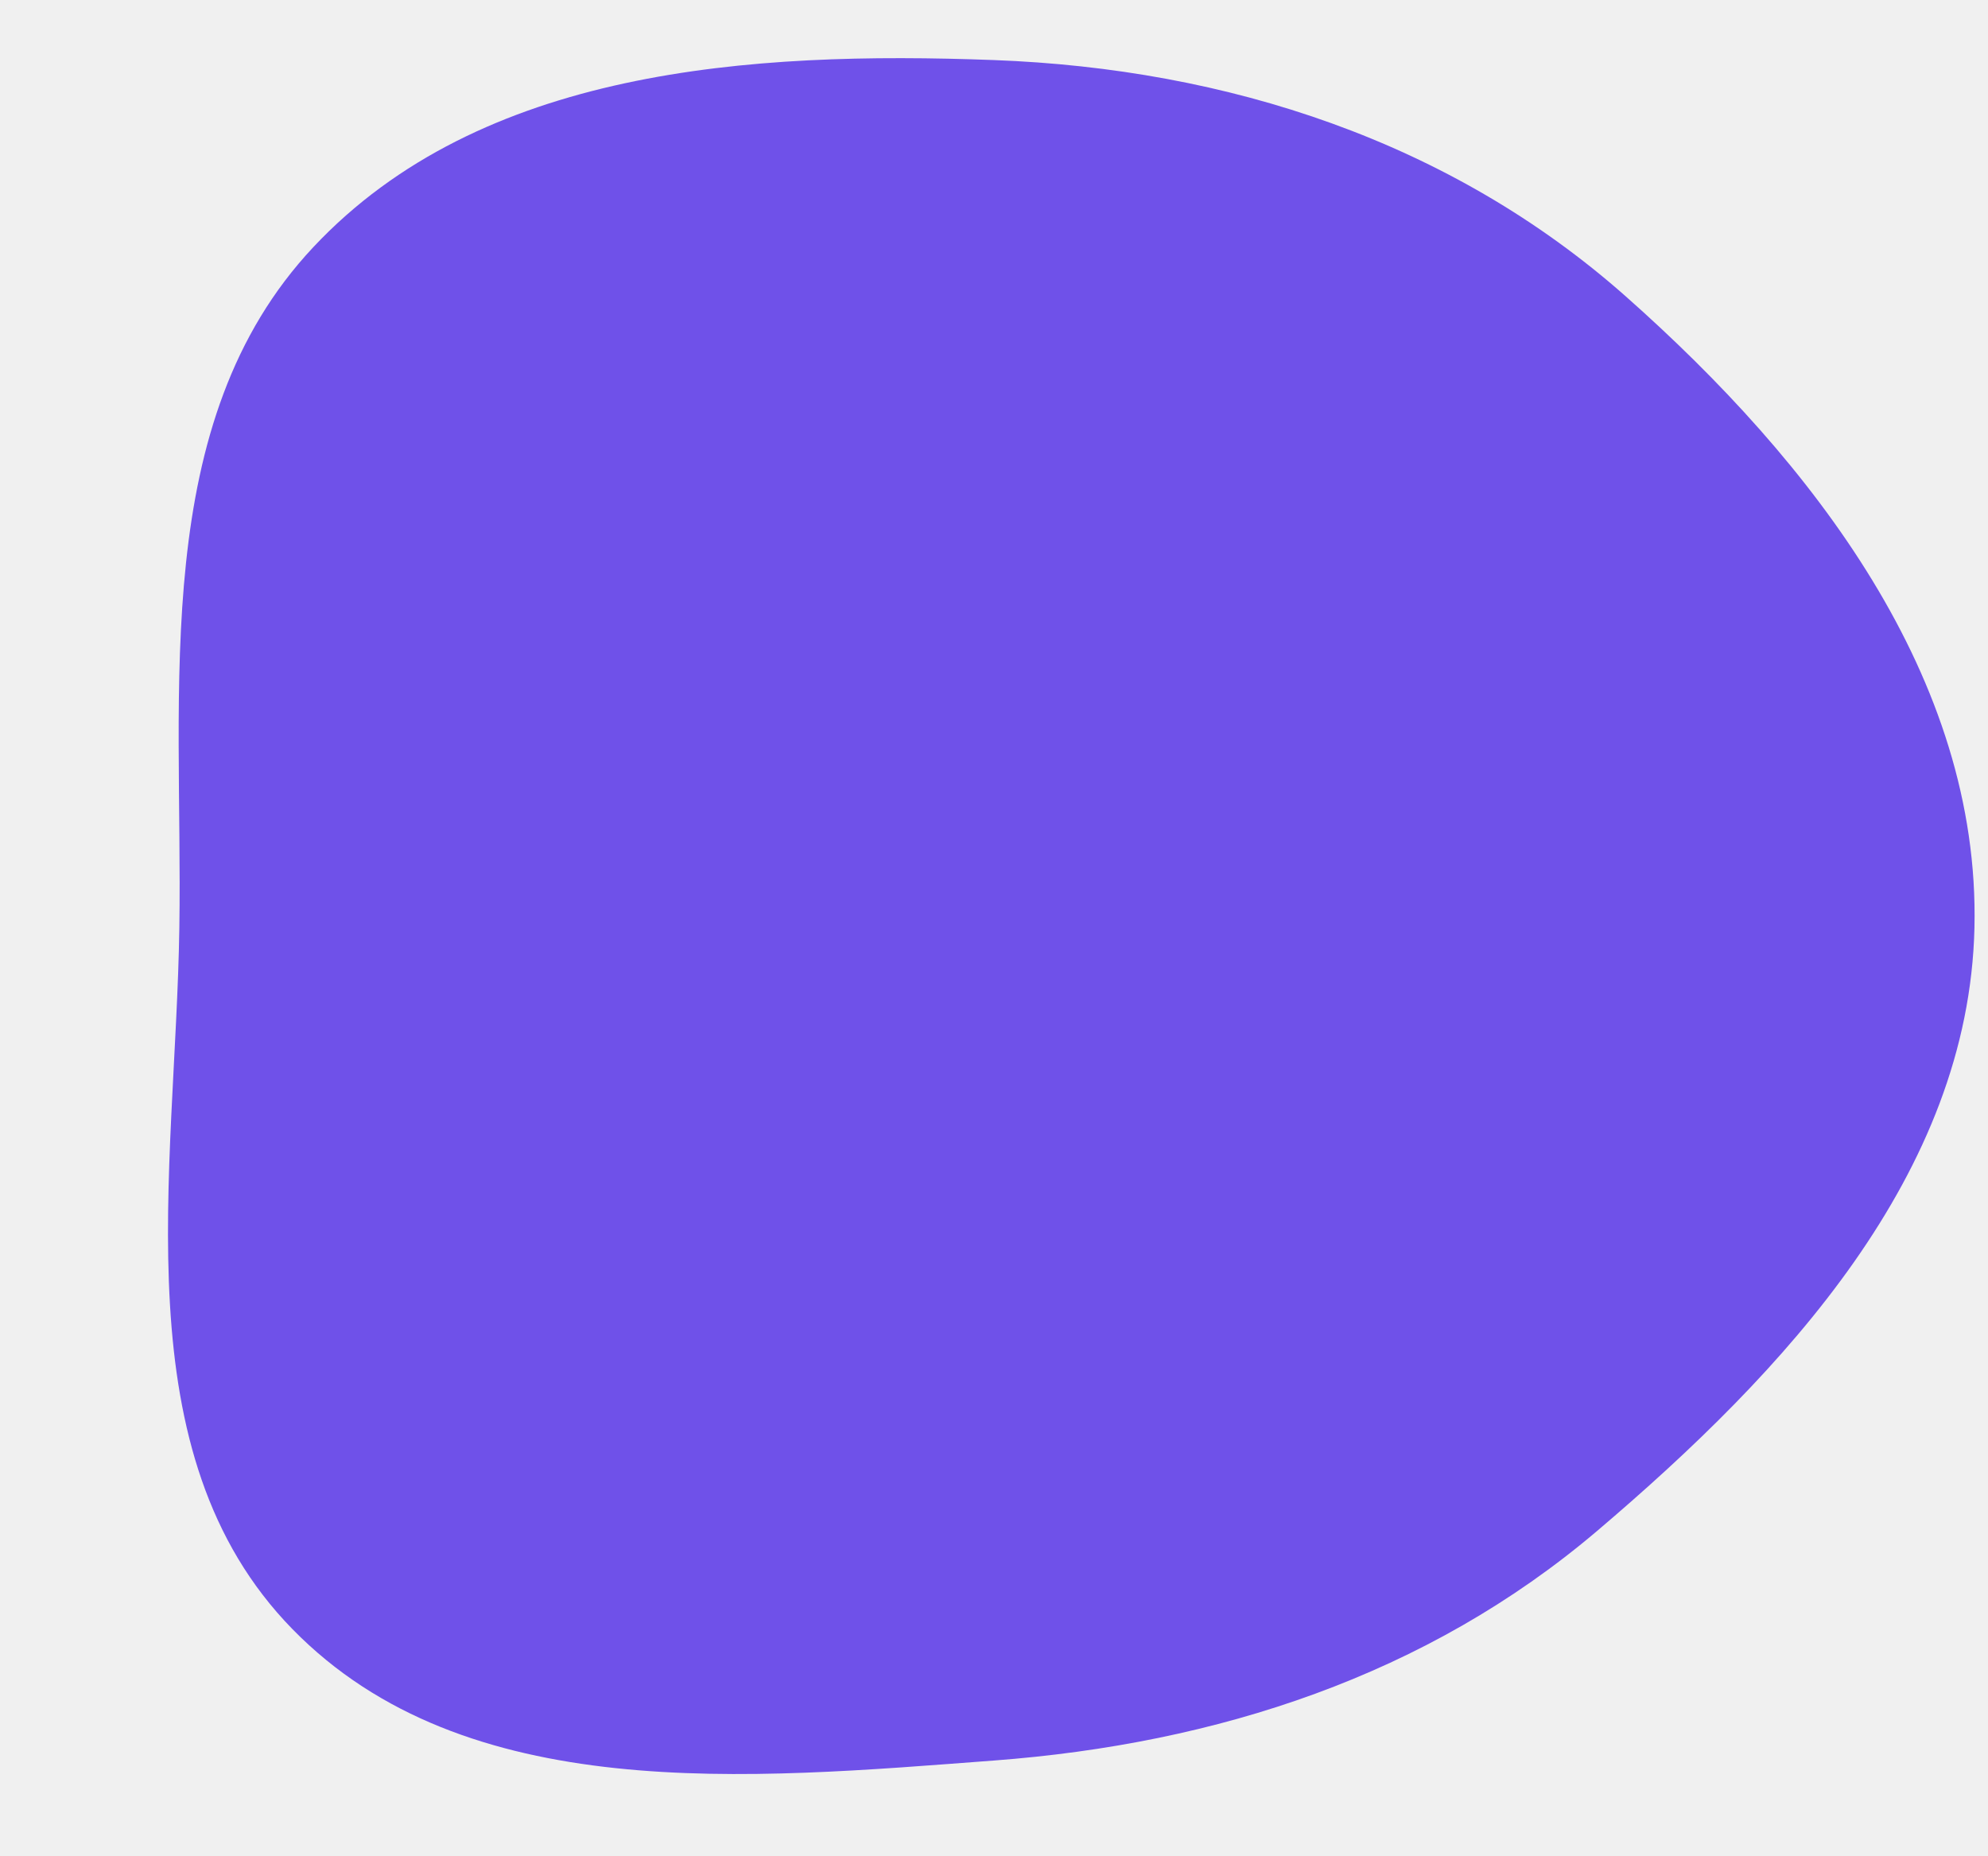
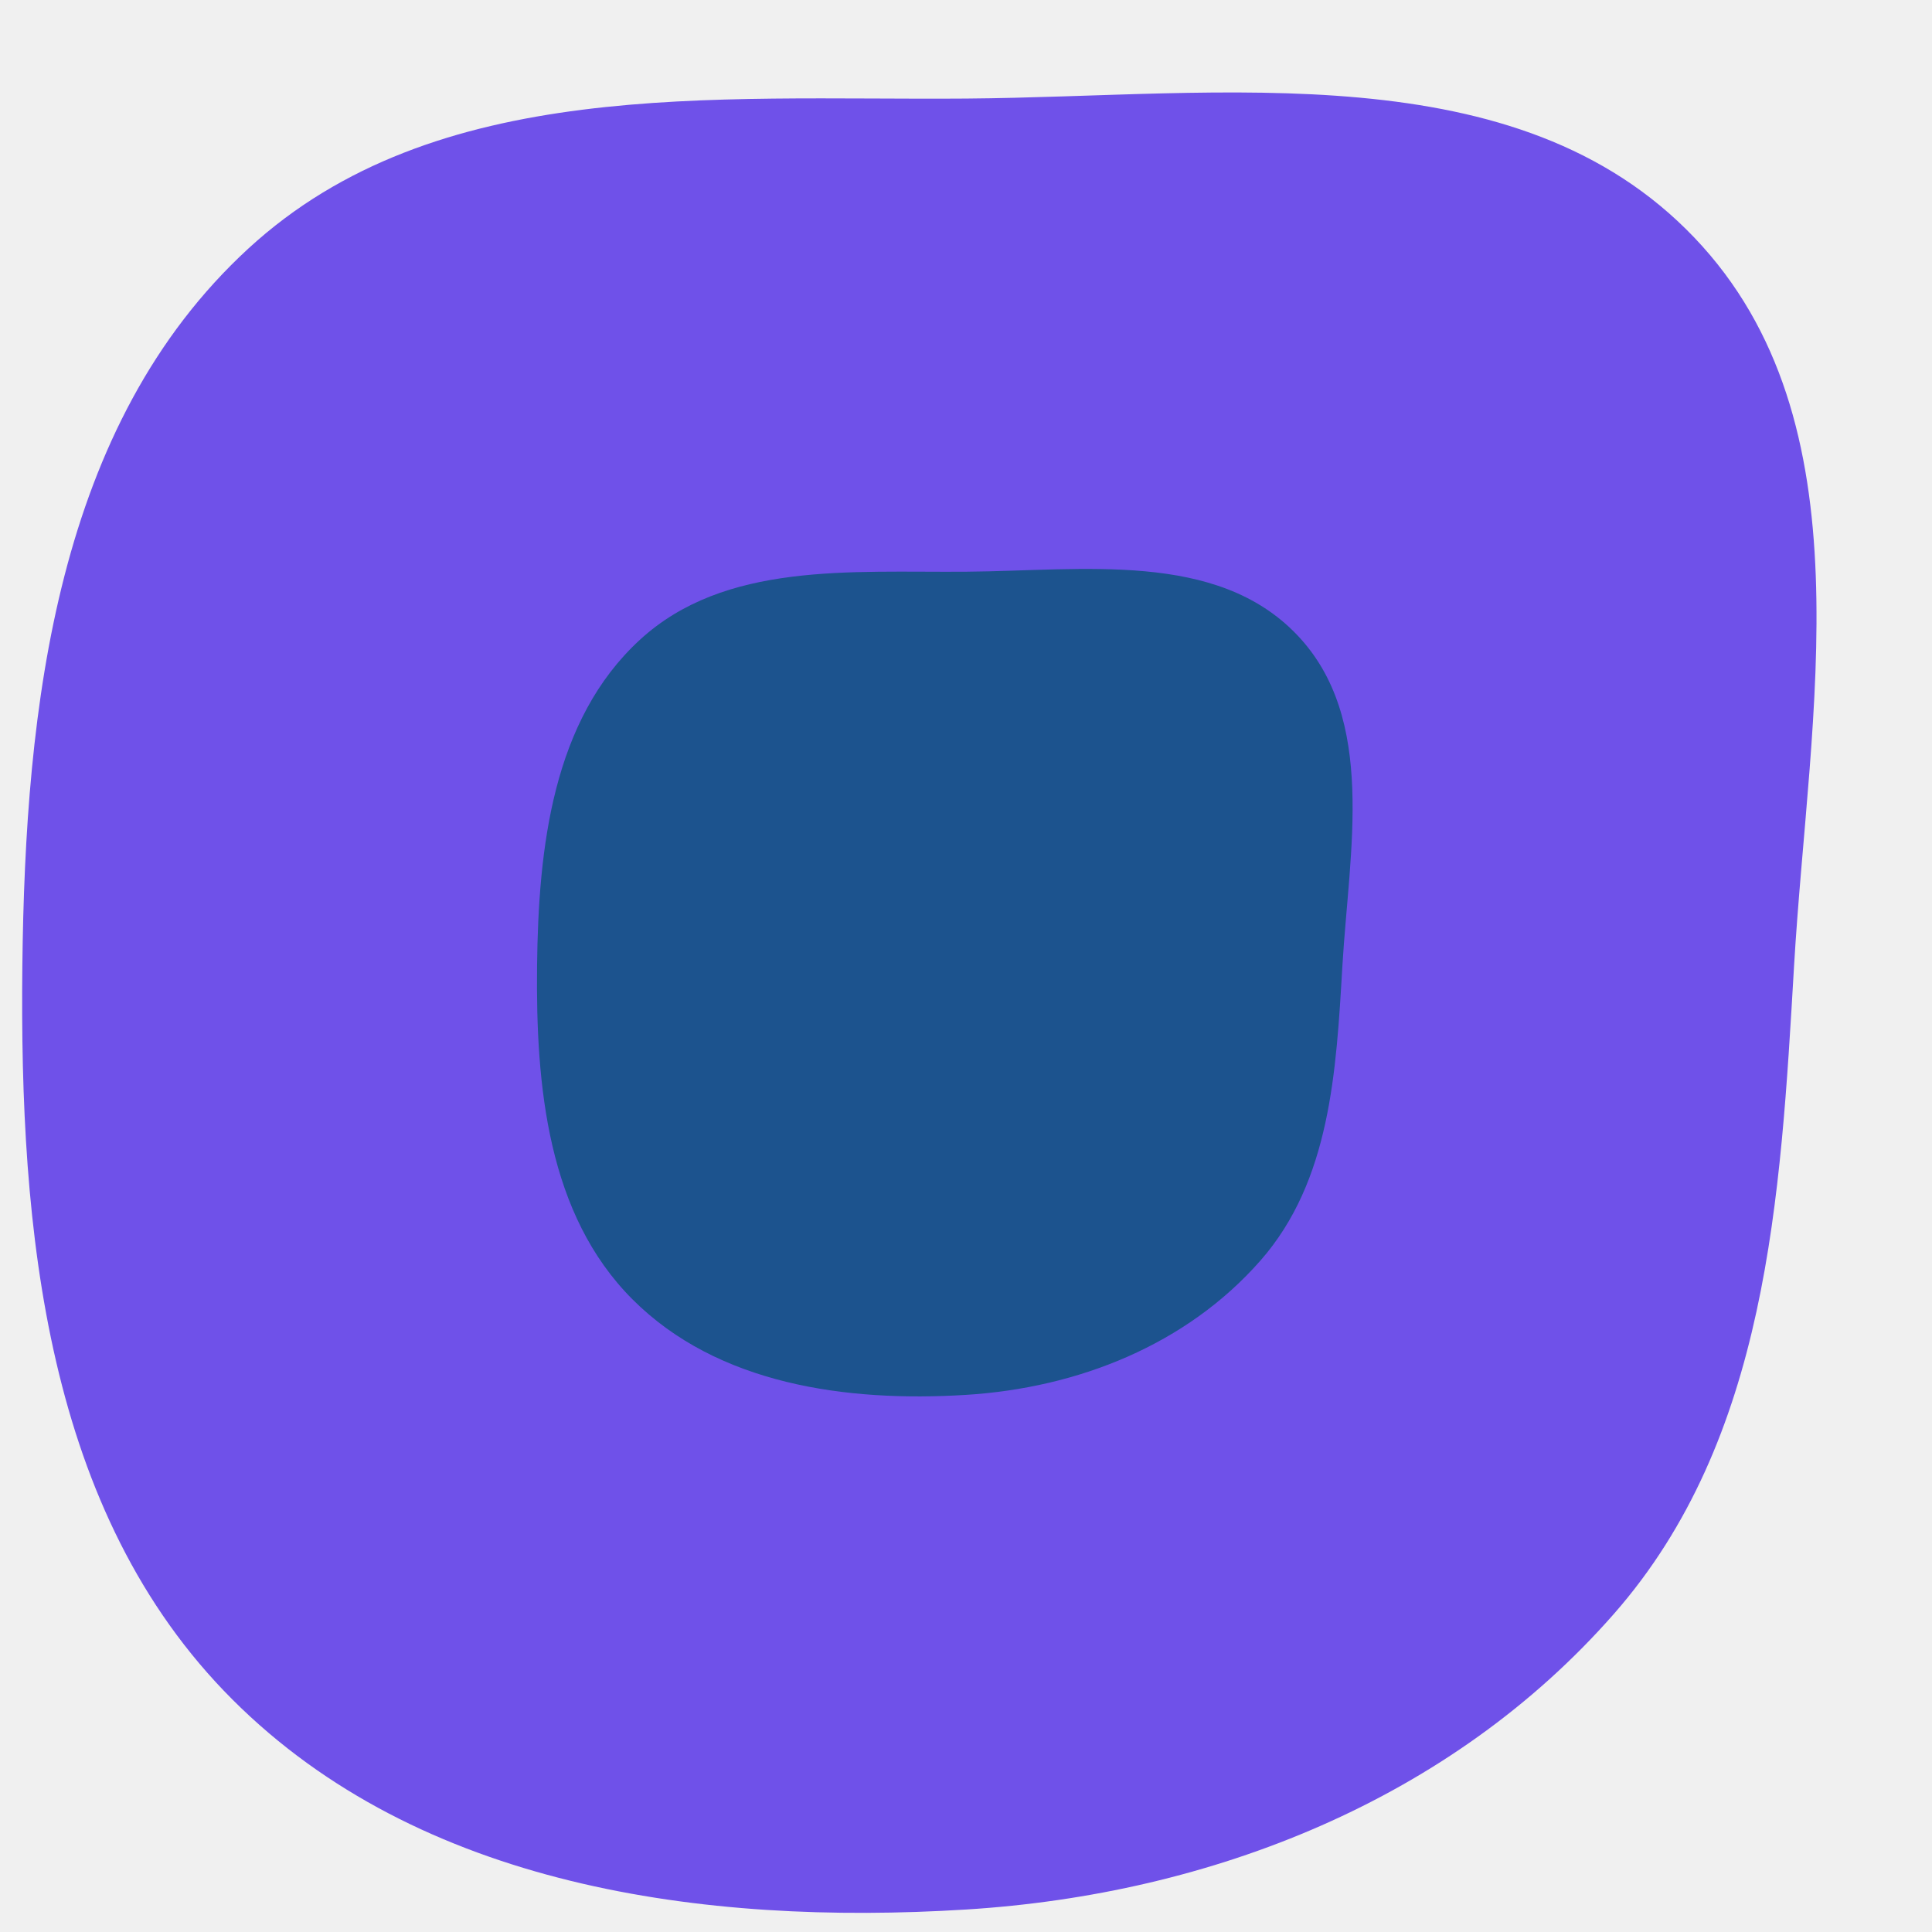
- <svg xmlns="http://www.w3.org/2000/svg" version="1.1" width="750" height="700" preserveAspectRatio="none" viewBox="0 0 750 700">
-   <g mask="url(&quot;#SvgjsMask1043&quot;)" fill="none">
-     <path d="M375 664.18C459.13 657.85 538.24 632.17 602.55 577.55 673.43 517.33 742.75 442.99 744.89 350 747.06 255.71 683.88 174.24 613.26 111.74 547.24 53.31 463.09 25.96 375 22.66 282.8 19.21 181.38 25.94 118.22 93.22 56.15 159.33 69.02 259.32 67.66 350 66.25 442.88 45.42 548.24 110.36 614.64 175.61 681.34 281.96 671.2 375 664.18" fill="#6f51e9" />
-     <path d="M375 492.81C413.24 489.93 449.2 478.26 478.43 453.43 510.65 426.06 542.16 392.27 543.13 350 544.12 307.14 515.4 270.11 483.3 241.7 453.29 215.14 415.04 202.71 375 201.21 333.09 199.64 286.99 202.7 258.28 233.28 230.07 263.33 235.92 308.78 235.3 350 234.66 392.22 225.19 440.11 254.71 470.29 284.37 500.61 332.71 496 375 492.81" fill="#6f51e9" />
+ <svg xmlns="http://www.w3.org/2000/svg" version="1.1" width="600" height="600" preserveAspectRatio="none" viewBox="0 0 600 600">
+   <g mask="url(&quot;#SvgjsMask1077&quot;)" fill="none">
+     <path d="M300 593.02C376.49 588.27 450.66 558.83 501.21 501.21 548.93 446.83 552.93 372.23 557.16 300 561.78 221.02 580.83 131.02 526.2 73.8 471.12 16.07 379.79 30.02 300 30.61 221.11 31.2 135.24 23.77 77.16 77.16 17.56 131.94 7.84 219.04 6.94 300 6.04 382.13 14.11 469.75 72.19 527.81 130.25 585.87 218.05 598.1 300 593.02" fill="rgba(111, 81, 233, 1)" />
+     <path d="M300 433.19C334.77 431.03 368.48 417.65 391.46 391.46 413.15 366.74 414.97 332.83 416.89 300 418.99 264.1 427.65 223.19 402.82 197.18 377.78 170.94 336.27 177.28 300 177.55 264.14 177.82 225.11 174.44 198.71 198.71 171.62 223.61 167.2 263.2 166.79 300 166.38 337.33 170.05 377.16 196.45 403.55 222.84 429.94 262.75 435.5 300 433.19" fill="rgba(28, 83, 142, 1)" />
  </g>
  <defs>
-     <mask id="SvgjsMask1043">
-       <rect width="750" height="700" fill="#ffffff" />
+     <mask id="SvgjsMask1077">
+       <rect width="600" height="600" fill="#ffffff" />
    </mask>
  </defs>
</svg>
